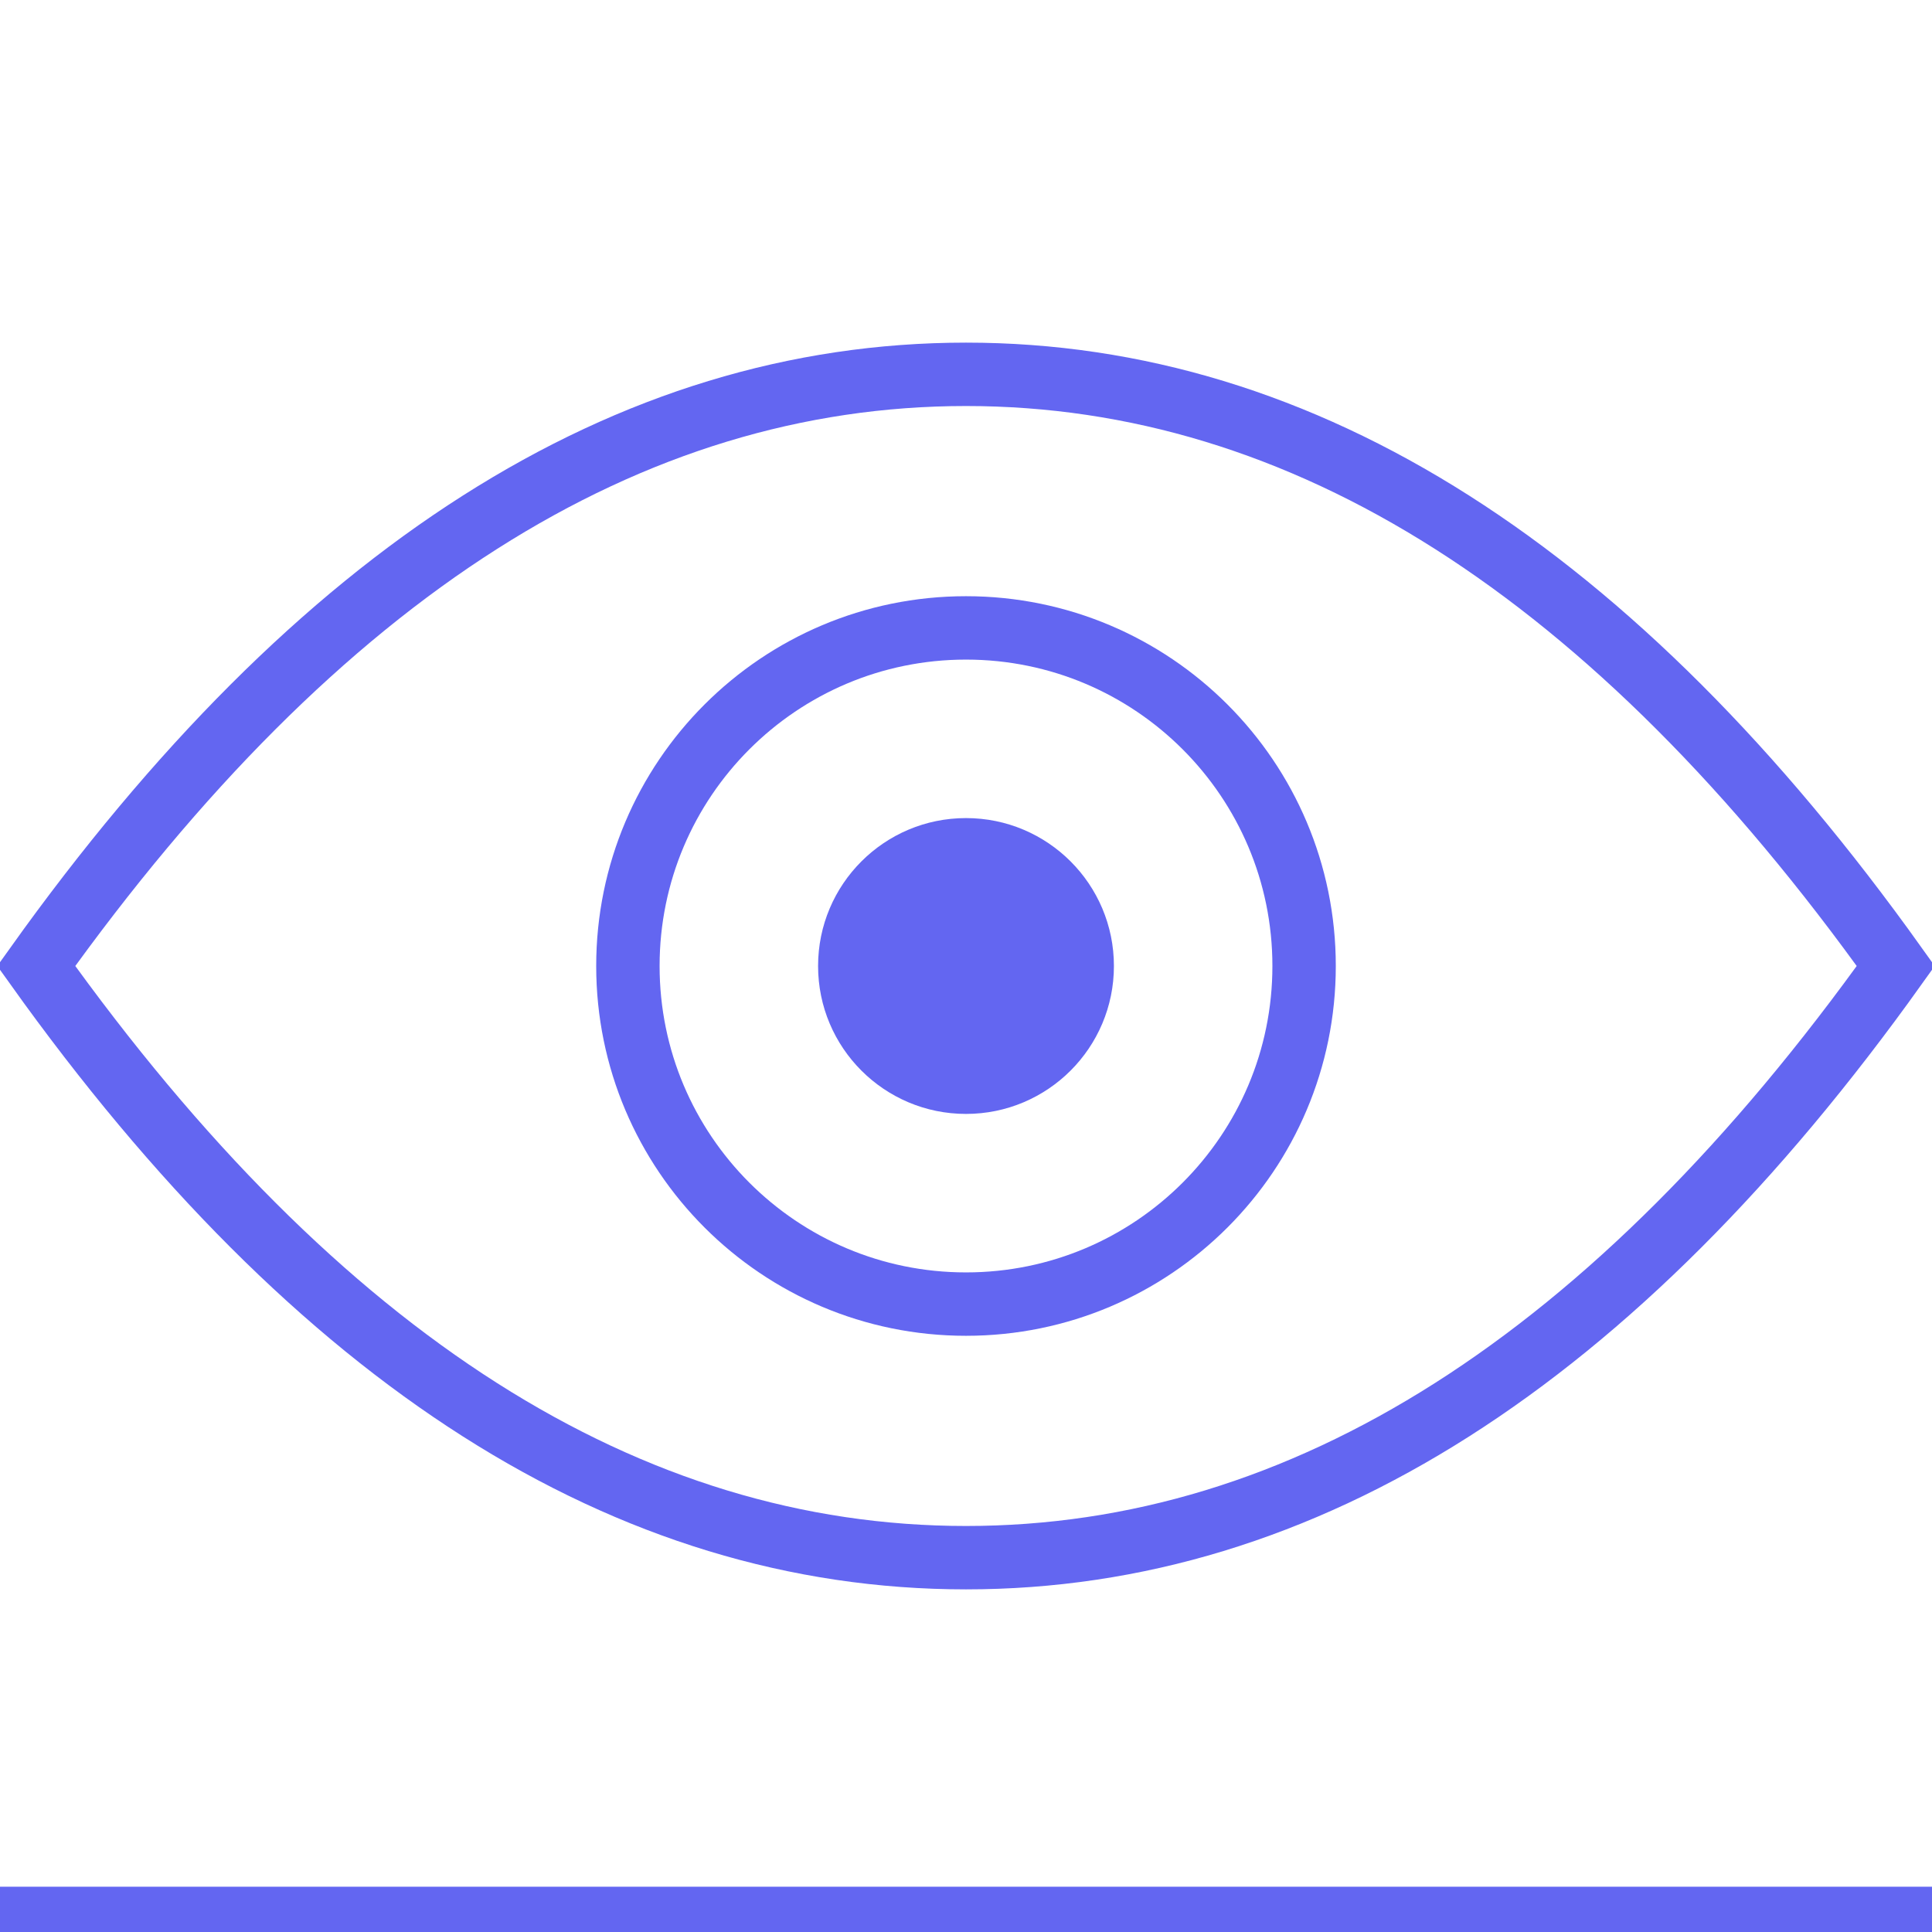
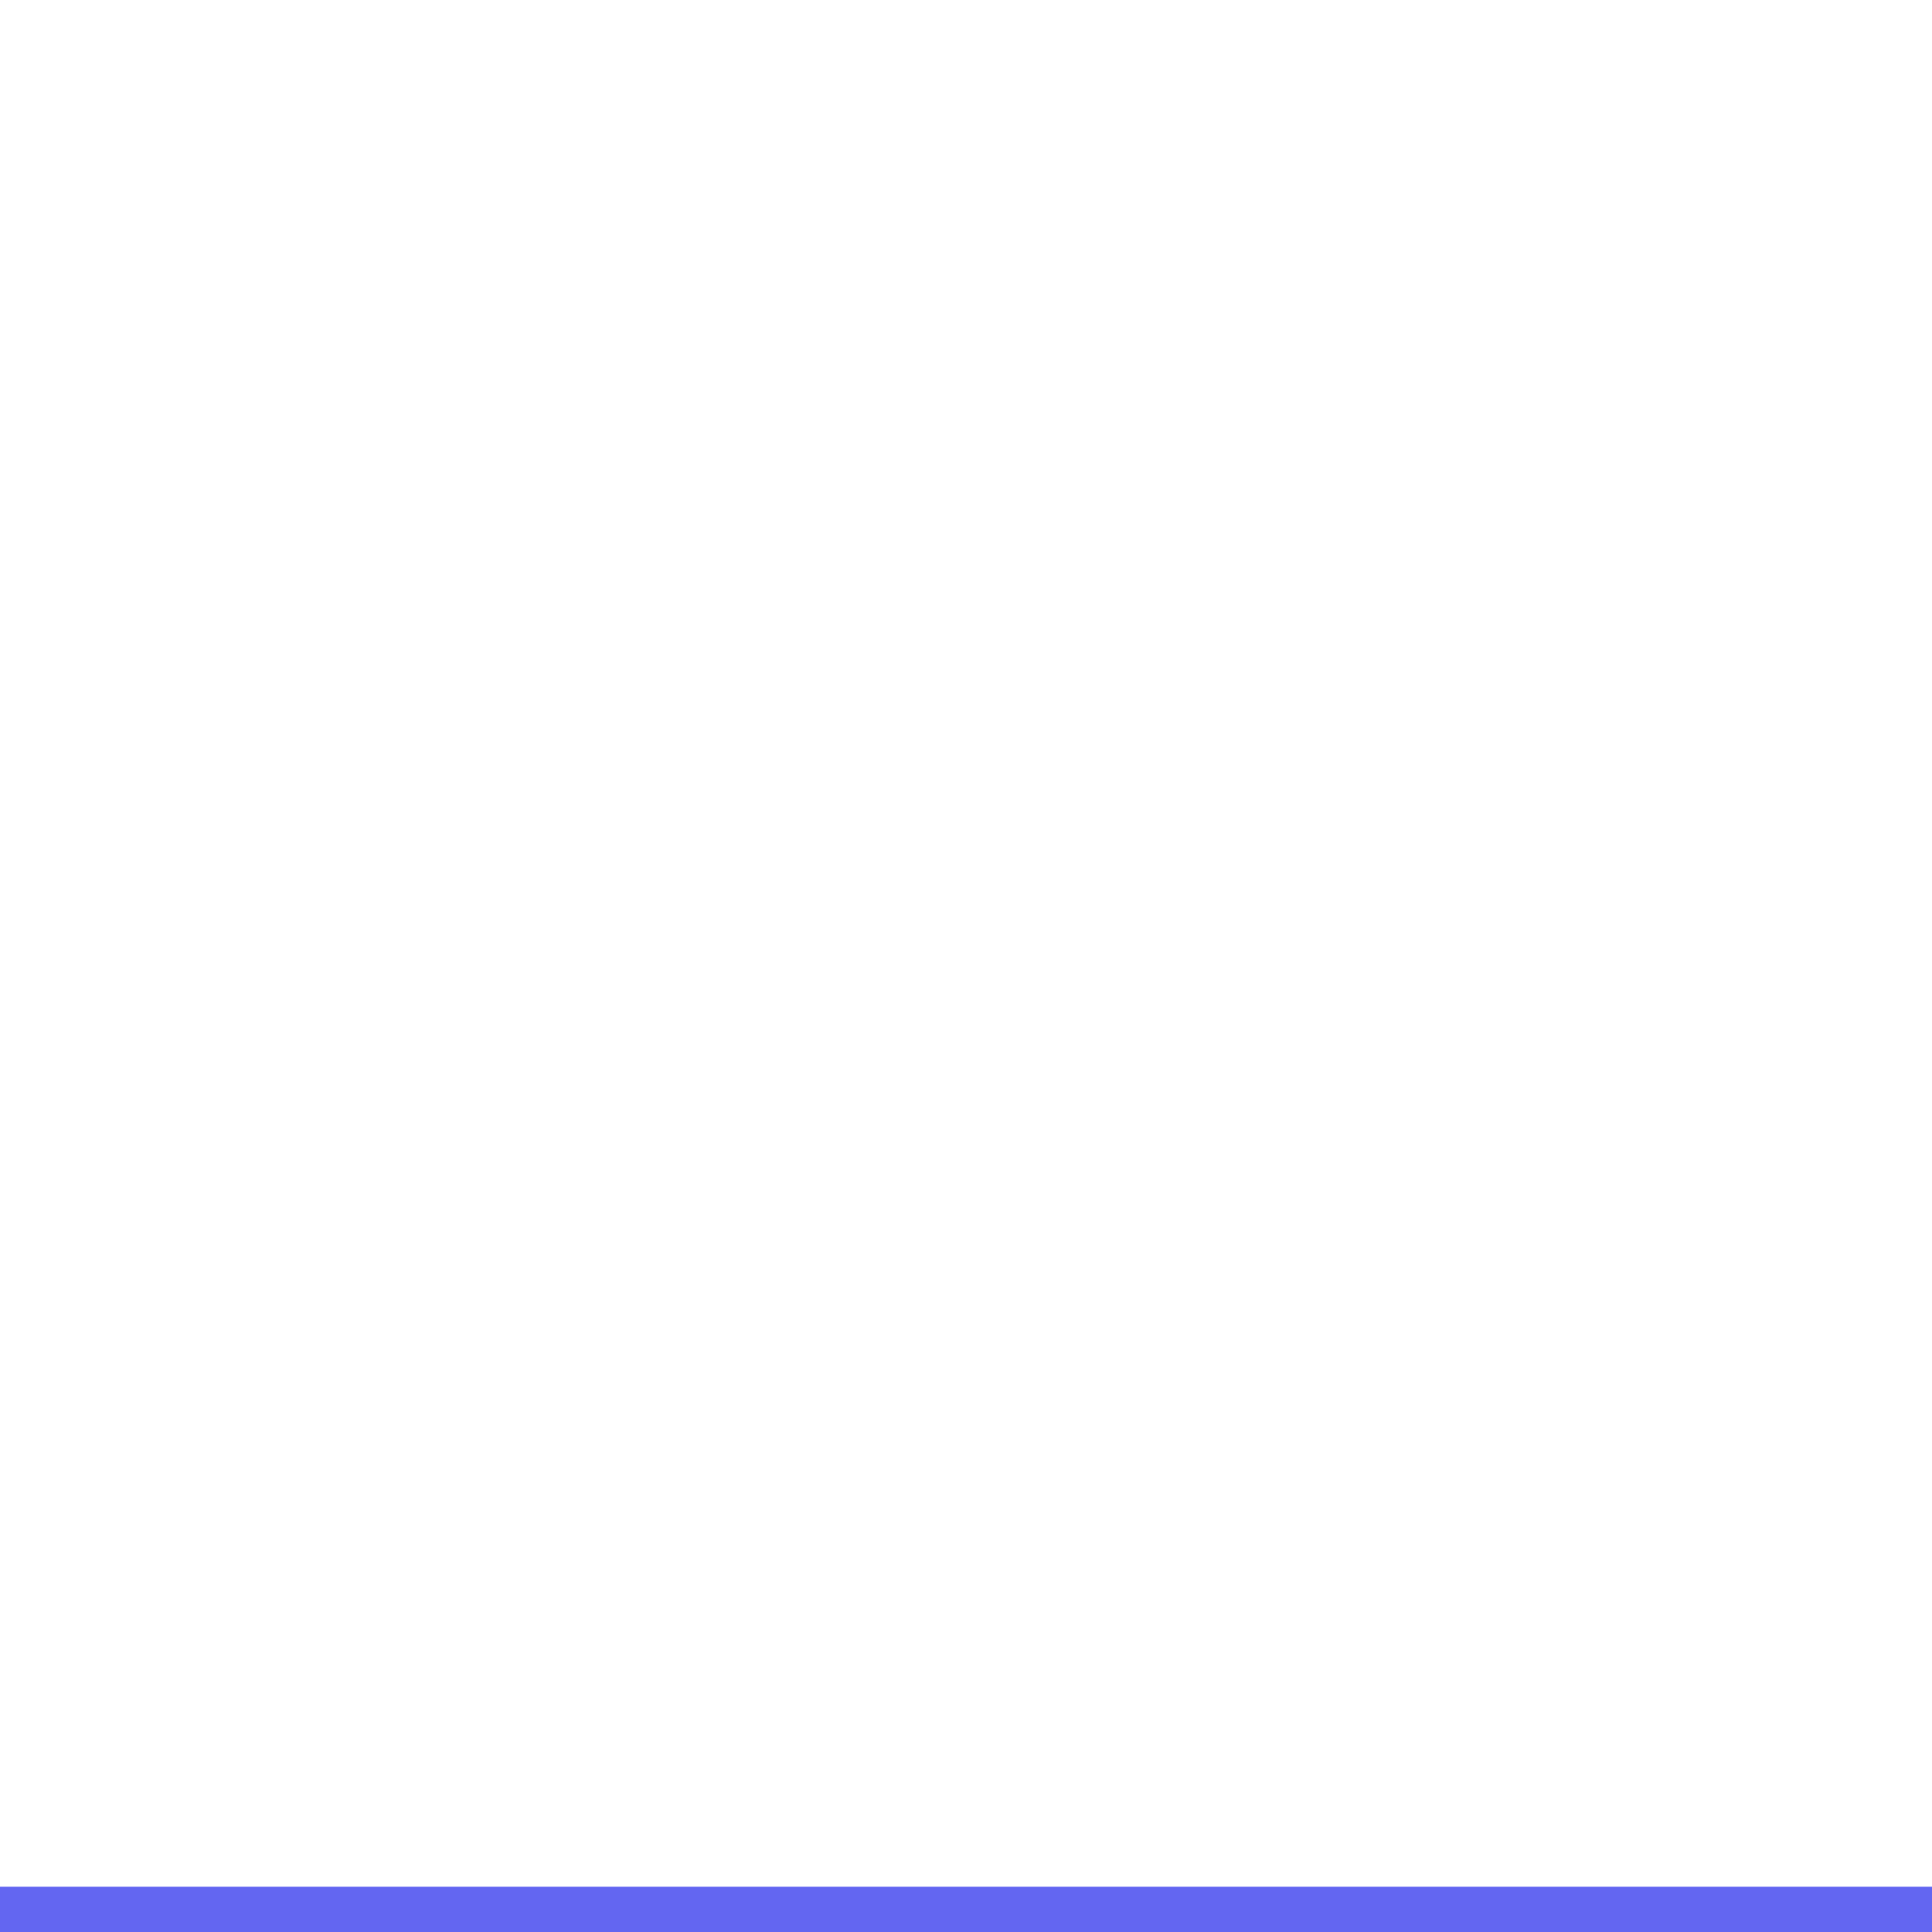
<svg xmlns="http://www.w3.org/2000/svg" viewBox="0 0 128 128" width="128" height="128">
  <g transform="translate(64 64) scale(1.4) translate(-64 -64)">
-     <path d="M20 64 Q40 36 64 36 Q88 36 108 64 Q88 92 64 92 Q40 92 20 64 Z" fill="none" stroke="#6366f1" stroke-width="3" />
-     <circle cx="64" cy="64" r="16" fill="none" stroke="#6366f1" stroke-width="3" />
-     <circle cx="64" cy="64" r="7" fill="#6366f1" />
+ 
  </g>
  <rect x="0" y="125" width="128" height="3" fill="#6366f1" />
</svg>
